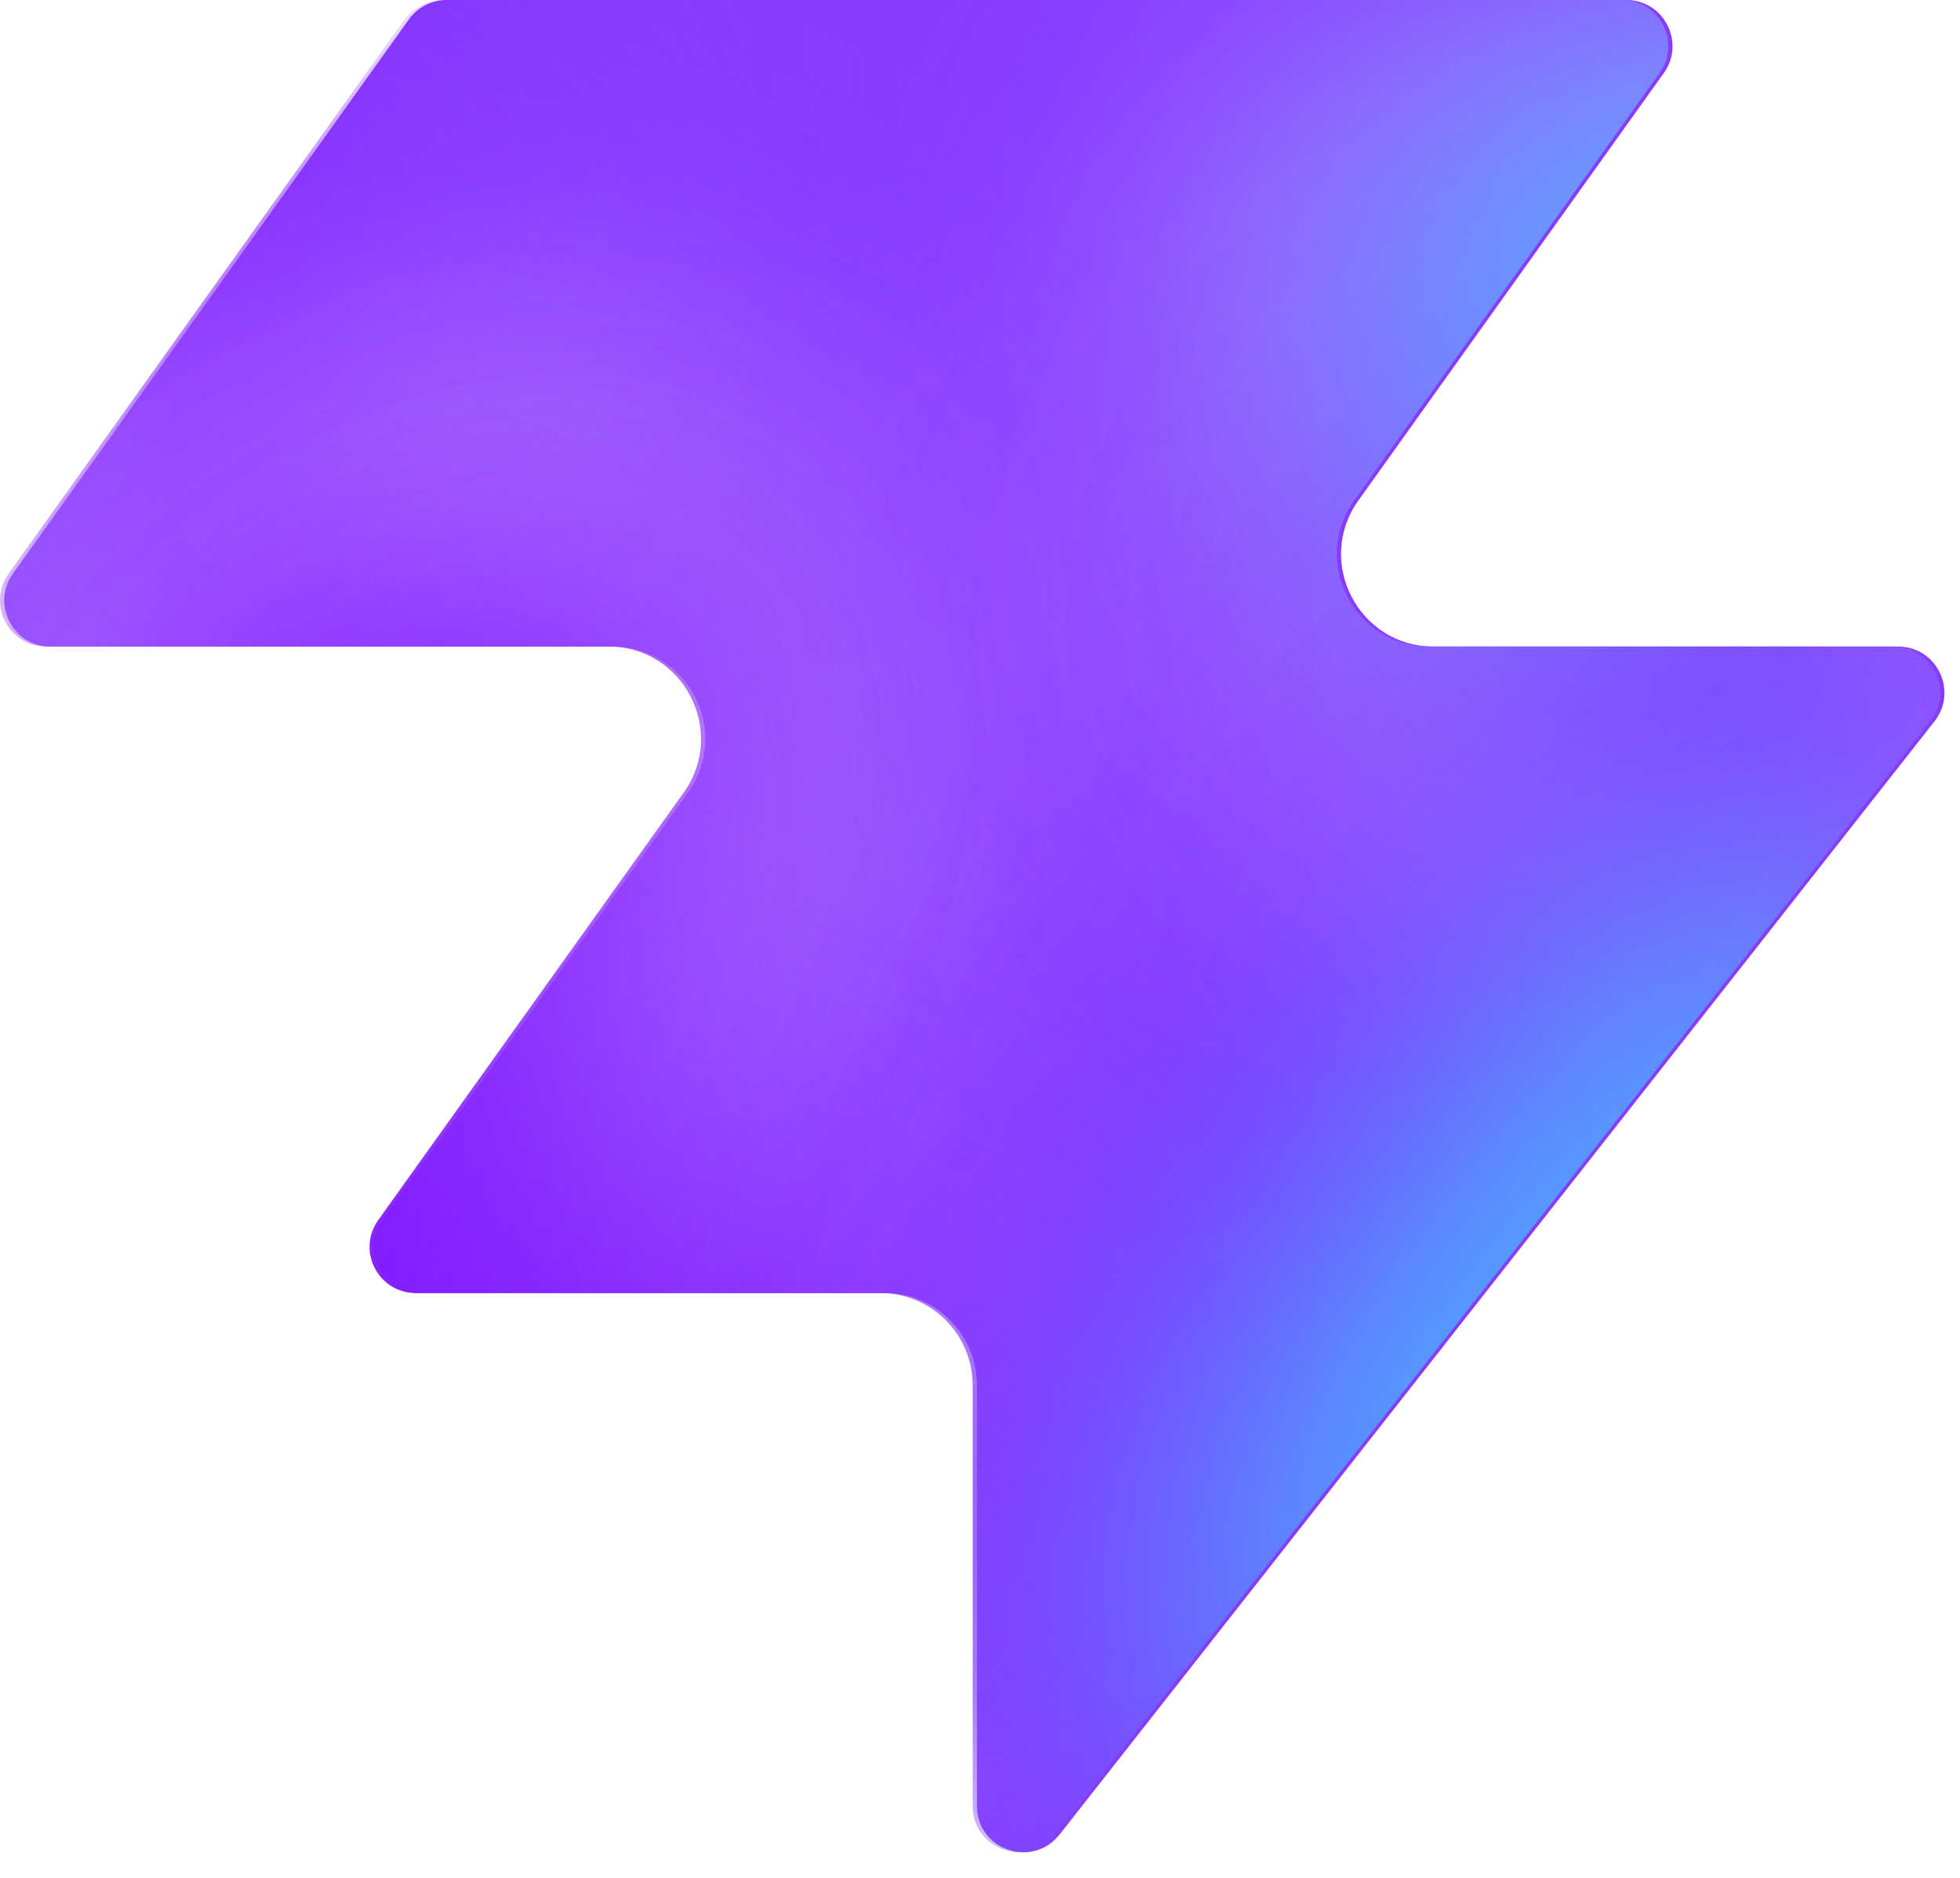
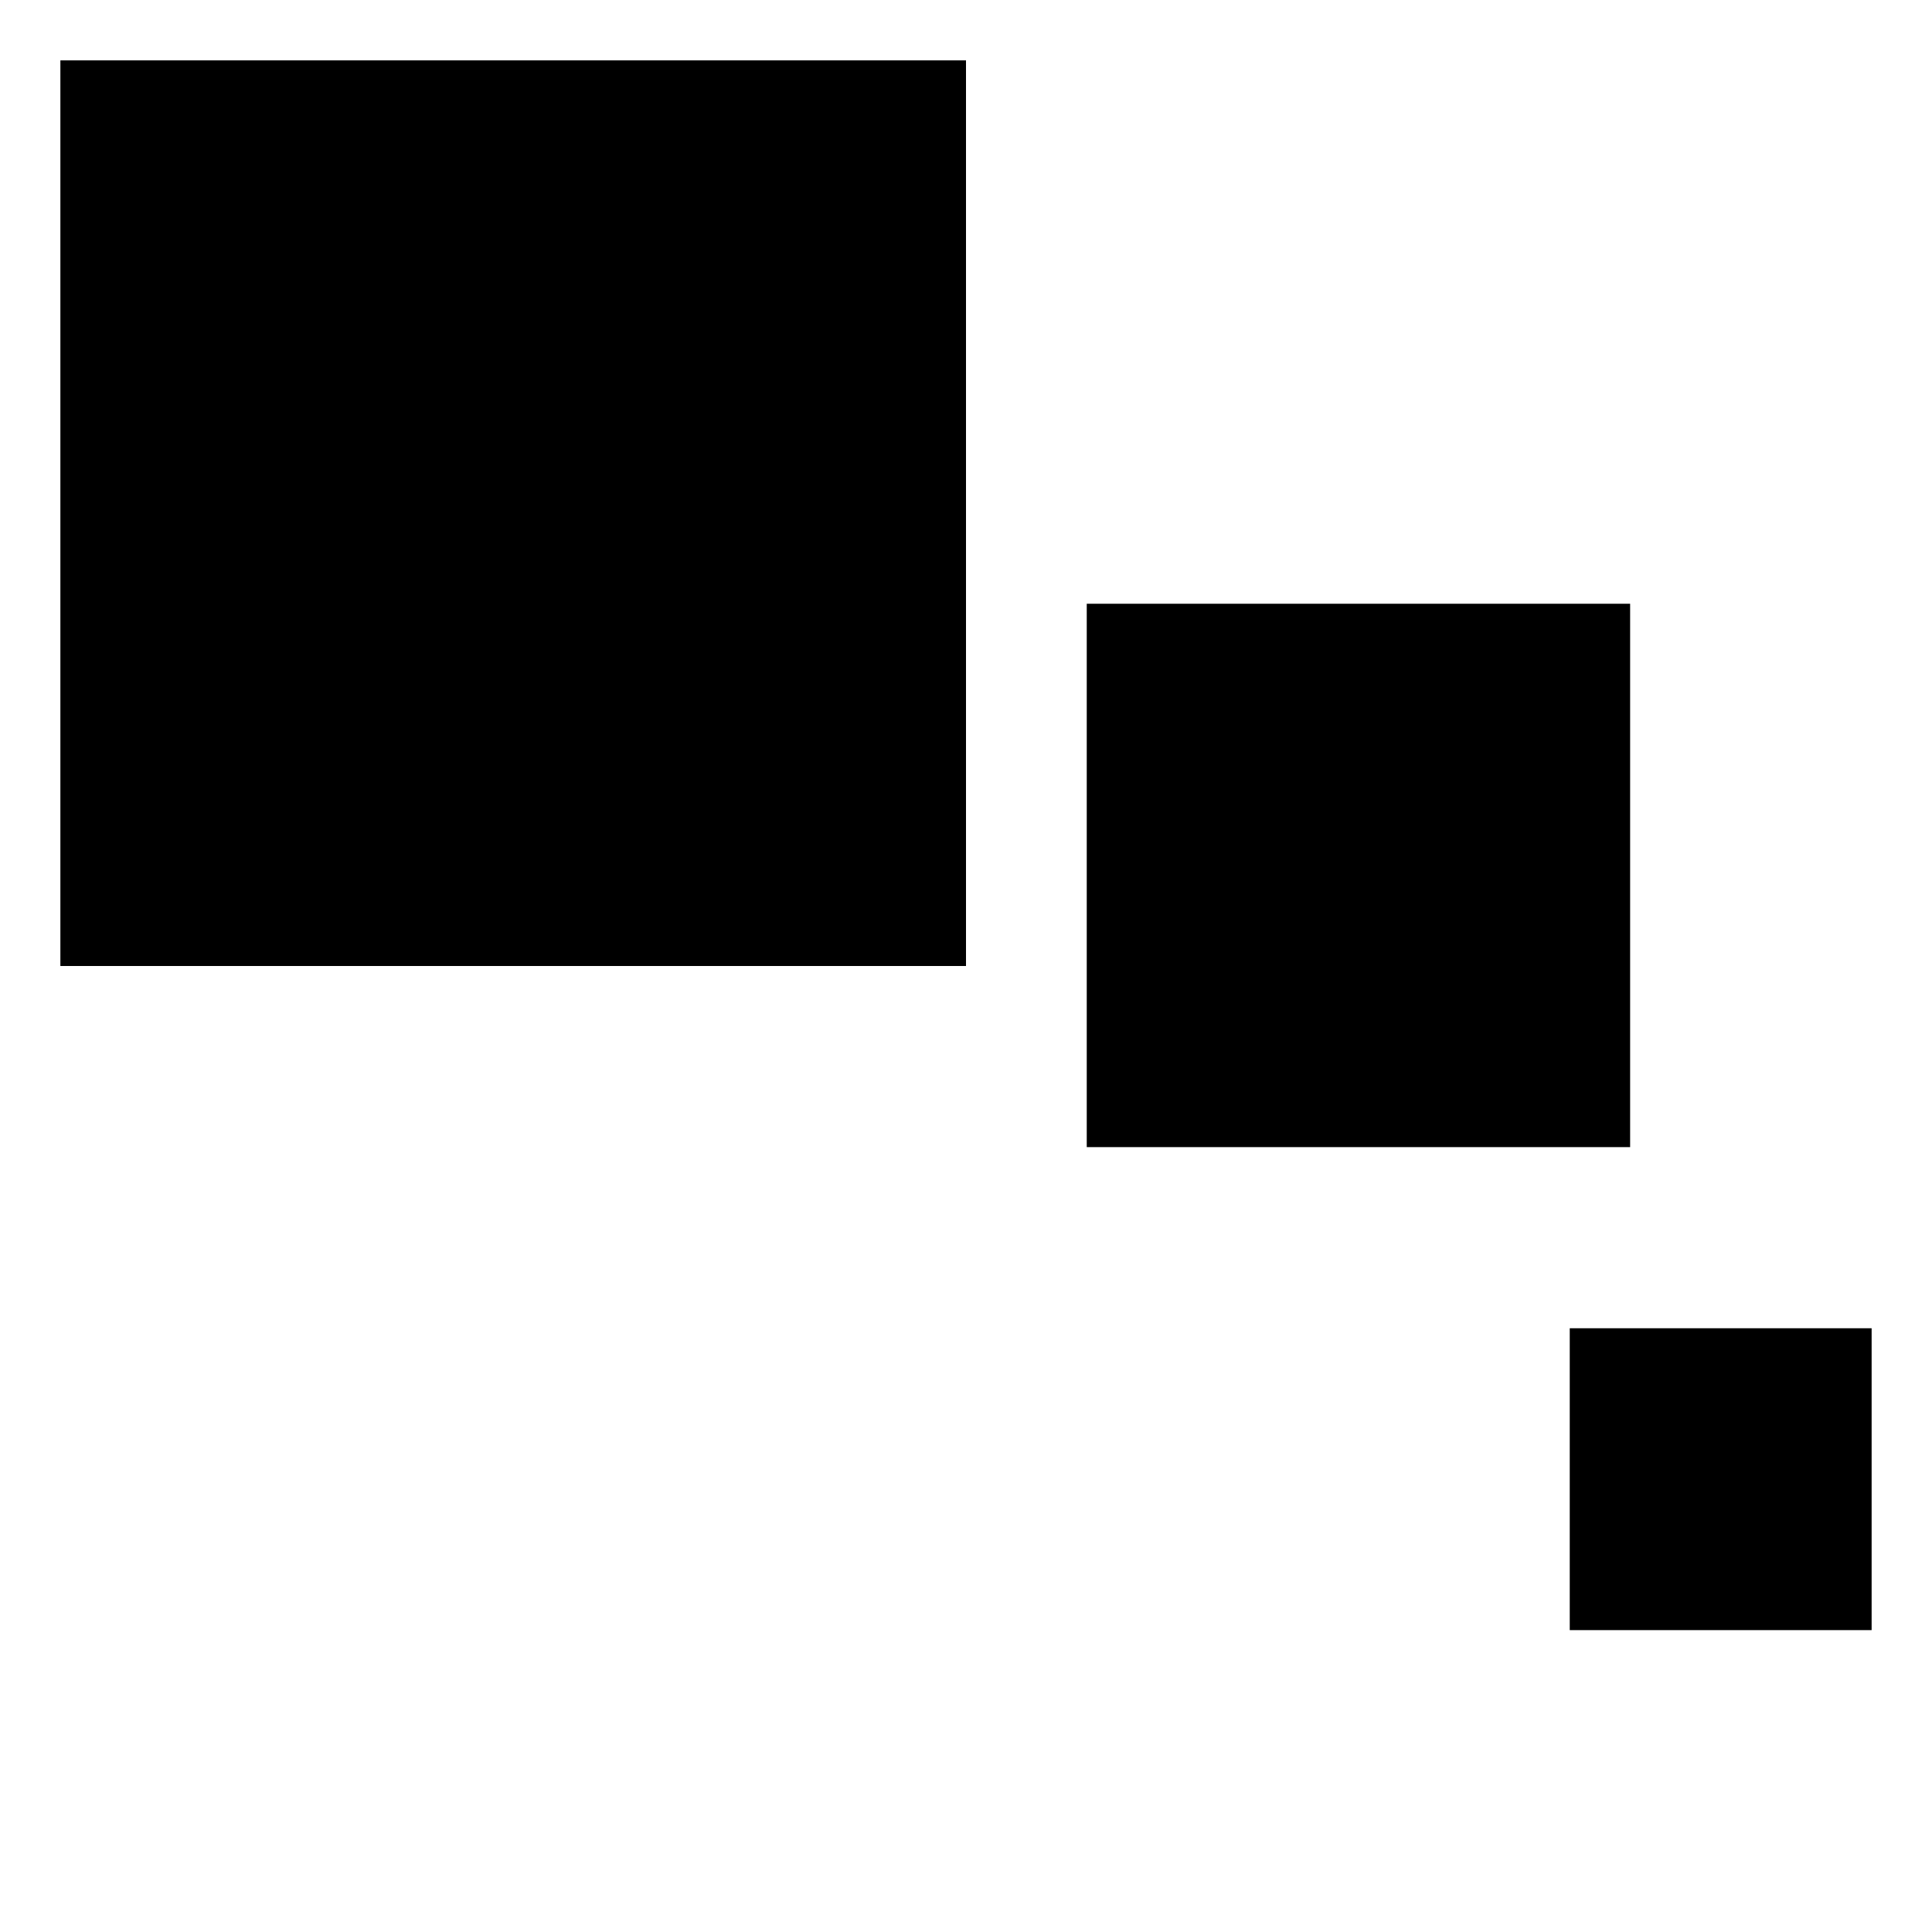
- <svg xmlns="http://www.w3.org/2000/svg" width="48" height="46" fill="none" viewBox="0 0 48 46">
-   <path fill="#863bff" d="M25.946 44.938c-.664.845-2.021.375-2.021-.698V33.937a2.26 2.26 0 0 0-2.262-2.262H10.287c-.92 0-1.456-1.04-.92-1.788l7.48-10.471c1.07-1.497 0-3.578-1.842-3.578H1.237c-.92 0-1.456-1.04-.92-1.788L10.013.474c.214-.297.556-.474.92-.474h28.894c.92 0 1.456 1.04.92 1.788l-7.48 10.471c-1.07 1.498 0 3.579 1.842 3.579h11.377c.943 0 1.473 1.088.89 1.83L25.947 44.94z" style="fill:#863bff;fill:color(display-p3 .525 .23 1);fill-opacity:1" />
-   <mask id="a" width="48" height="46" x="0" y="0" maskUnits="userSpaceOnUse" style="mask-type:alpha">
-     <path fill="#000" d="M25.842 44.938c-.664.844-2.021.375-2.021-.698V33.937a2.26 2.26 0 0 0-2.262-2.262H10.183c-.92 0-1.456-1.04-.92-1.788l7.48-10.471c1.07-1.498 0-3.579-1.842-3.579H1.133c-.92 0-1.456-1.04-.92-1.787L9.91.473c.214-.297.556-.474.92-.474h28.894c.92 0 1.456 1.04.92 1.788l-7.48 10.471c-1.07 1.498 0 3.578 1.842 3.578h11.377c.943 0 1.473 1.088.89 1.832L25.843 44.94z" style="fill:#000;fill-opacity:1" />
-   </mask>
-   <g mask="url(#a)">
-     <g filter="url(#b)">
-       <ellipse cx="5.508" cy="14.704" fill="#ede6ff" rx="5.508" ry="14.704" style="fill:#ede6ff;fill:color(display-p3 .927 .903 1);fill-opacity:1" transform="matrix(.00324 1 1 -.00324 -4.47 31.516)" />
-     </g>
-     <g filter="url(#c)">
-       <ellipse cx="10.399" cy="29.851" fill="#ede6ff" rx="10.399" ry="29.851" style="fill:#ede6ff;fill:color(display-p3 .927 .903 1);fill-opacity:1" transform="matrix(.00324 1 1 -.00324 -39.328 7.883)" />
-     </g>
-     <g filter="url(#d)">
-       <ellipse cx="5.508" cy="30.487" fill="#7e14ff" rx="5.508" ry="30.487" style="fill:#7e14ff;fill:color(display-p3 .492 .077 1);fill-opacity:1" transform="rotate(89.814 -25.913 -14.639)scale(1 -1)" />
-     </g>
-     <g filter="url(#e)">
-       <ellipse cx="5.508" cy="30.599" fill="#7e14ff" rx="5.508" ry="30.599" style="fill:#7e14ff;fill:color(display-p3 .492 .077 1);fill-opacity:1" transform="rotate(89.814 -32.644 -3.334)scale(1 -1)" />
-     </g>
-     <g filter="url(#f)">
-       <ellipse cx="5.508" cy="30.599" fill="#7e14ff" rx="5.508" ry="30.599" style="fill:#7e14ff;fill:color(display-p3 .492 .077 1);fill-opacity:1" transform="matrix(.00324 1 1 -.00324 -34.34 30.47)" />
-     </g>
-     <g filter="url(#g)">
-       <ellipse cx="14.072" cy="22.078" fill="#ede6ff" rx="14.072" ry="22.078" style="fill:#ede6ff;fill:color(display-p3 .927 .903 1);fill-opacity:1" transform="rotate(93.35 24.506 48.493)scale(-1 1)" />
-     </g>
-     <g filter="url(#h)">
-       <ellipse cx="3.47" cy="21.501" fill="#7e14ff" rx="3.47" ry="21.501" style="fill:#7e14ff;fill:color(display-p3 .492 .077 1);fill-opacity:1" transform="rotate(89.009 28.708 47.59)scale(-1 1)" />
-     </g>
-     <g filter="url(#i)">
-       <ellipse cx="3.47" cy="21.501" fill="#7e14ff" rx="3.47" ry="21.501" style="fill:#7e14ff;fill:color(display-p3 .492 .077 1);fill-opacity:1" transform="rotate(89.009 28.708 47.59)scale(-1 1)" />
-     </g>
-     <g filter="url(#j)">
-       <ellipse cx=".387" cy="8.972" fill="#7e14ff" rx="4.407" ry="29.108" style="fill:#7e14ff;fill:color(display-p3 .492 .077 1);fill-opacity:1" transform="rotate(39.51 .387 8.972)" />
-     </g>
-     <g filter="url(#k)">
-       <ellipse cx="47.523" cy="-6.092" fill="#7e14ff" rx="4.407" ry="29.108" style="fill:#7e14ff;fill:color(display-p3 .492 .077 1);fill-opacity:1" transform="rotate(37.892 47.523 -6.092)" />
-     </g>
-     <g filter="url(#l)">
-       <ellipse cx="41.412" cy="6.333" fill="#47bfff" rx="5.971" ry="9.665" style="fill:#47bfff;fill:color(display-p3 .28 .748 1);fill-opacity:1" transform="rotate(37.892 41.412 6.333)" />
-     </g>
-     <g filter="url(#m)">
-       <ellipse cx="-1.879" cy="38.332" fill="#7e14ff" rx="4.407" ry="29.108" style="fill:#7e14ff;fill:color(display-p3 .492 .077 1);fill-opacity:1" transform="rotate(37.892 -1.88 38.332)" />
-     </g>
-     <g filter="url(#n)">
-       <ellipse cx="-1.879" cy="38.332" fill="#7e14ff" rx="4.407" ry="29.108" style="fill:#7e14ff;fill:color(display-p3 .492 .077 1);fill-opacity:1" transform="rotate(37.892 -1.88 38.332)" />
-     </g>
-     <g filter="url(#o)">
-       <ellipse cx="35.651" cy="29.907" fill="#7e14ff" rx="4.407" ry="29.108" style="fill:#7e14ff;fill:color(display-p3 .492 .077 1);fill-opacity:1" transform="rotate(37.892 35.651 29.907)" />
-     </g>
-     <g filter="url(#p)">
-       <ellipse cx="38.418" cy="32.4" fill="#47bfff" rx="5.971" ry="15.297" style="fill:#47bfff;fill:color(display-p3 .28 .748 1);fill-opacity:1" transform="rotate(37.892 38.418 32.4)" />
-     </g>
+ <svg xmlns="http://www.w3.org/2000/svg" viewBox="0 0 32 32" fill="none">
+   <g fill="#000">
+     <rect width="15" height="15" x="1" y="1" />
+     <rect width="9" height="9" x="18" y="10" />
+     <rect width="5" height="5" x="26" y="22" />
  </g>
-   <defs>
-     <filter id="b" width="60.045" height="41.654" x="-19.77" y="16.149" color-interpolation-filters="sRGB" filterUnits="userSpaceOnUse">
-       <feFlood flood-opacity="0" result="BackgroundImageFix" />
-       <feBlend in="SourceGraphic" in2="BackgroundImageFix" result="shape" />
-       <feGaussianBlur result="effect1_foregroundBlur_2002_17158" stdDeviation="7.659" />
-     </filter>
-     <filter id="c" width="90.34" height="51.437" x="-54.613" y="-7.533" color-interpolation-filters="sRGB" filterUnits="userSpaceOnUse">
-       <feFlood flood-opacity="0" result="BackgroundImageFix" />
-       <feBlend in="SourceGraphic" in2="BackgroundImageFix" result="shape" />
-       <feGaussianBlur result="effect1_foregroundBlur_2002_17158" stdDeviation="7.659" />
-     </filter>
-     <filter id="d" width="79.355" height="29.4" x="-49.64" y="2.03" color-interpolation-filters="sRGB" filterUnits="userSpaceOnUse">
-       <feFlood flood-opacity="0" result="BackgroundImageFix" />
-       <feBlend in="SourceGraphic" in2="BackgroundImageFix" result="shape" />
-       <feGaussianBlur result="effect1_foregroundBlur_2002_17158" stdDeviation="4.596" />
-     </filter>
-     <filter id="e" width="79.579" height="29.4" x="-45.045" y="20.029" color-interpolation-filters="sRGB" filterUnits="userSpaceOnUse">
-       <feFlood flood-opacity="0" result="BackgroundImageFix" />
-       <feBlend in="SourceGraphic" in2="BackgroundImageFix" result="shape" />
-       <feGaussianBlur result="effect1_foregroundBlur_2002_17158" stdDeviation="4.596" />
-     </filter>
-     <filter id="f" width="79.579" height="29.4" x="-43.513" y="21.178" color-interpolation-filters="sRGB" filterUnits="userSpaceOnUse">
-       <feFlood flood-opacity="0" result="BackgroundImageFix" />
-       <feBlend in="SourceGraphic" in2="BackgroundImageFix" result="shape" />
-       <feGaussianBlur result="effect1_foregroundBlur_2002_17158" stdDeviation="4.596" />
-     </filter>
-     <filter id="g" width="74.749" height="58.852" x="15.756" y="-17.901" color-interpolation-filters="sRGB" filterUnits="userSpaceOnUse">
-       <feFlood flood-opacity="0" result="BackgroundImageFix" />
-       <feBlend in="SourceGraphic" in2="BackgroundImageFix" result="shape" />
-       <feGaussianBlur result="effect1_foregroundBlur_2002_17158" stdDeviation="7.659" />
-     </filter>
-     <filter id="h" width="61.377" height="25.362" x="23.548" y="2.284" color-interpolation-filters="sRGB" filterUnits="userSpaceOnUse">
-       <feFlood flood-opacity="0" result="BackgroundImageFix" />
-       <feBlend in="SourceGraphic" in2="BackgroundImageFix" result="shape" />
-       <feGaussianBlur result="effect1_foregroundBlur_2002_17158" stdDeviation="4.596" />
-     </filter>
-     <filter id="i" width="61.377" height="25.362" x="23.548" y="2.284" color-interpolation-filters="sRGB" filterUnits="userSpaceOnUse">
-       <feFlood flood-opacity="0" result="BackgroundImageFix" />
-       <feBlend in="SourceGraphic" in2="BackgroundImageFix" result="shape" />
-       <feGaussianBlur result="effect1_foregroundBlur_2002_17158" stdDeviation="4.596" />
-     </filter>
-     <filter id="j" width="56.045" height="63.649" x="-27.636" y="-22.853" color-interpolation-filters="sRGB" filterUnits="userSpaceOnUse">
-       <feFlood flood-opacity="0" result="BackgroundImageFix" />
-       <feBlend in="SourceGraphic" in2="BackgroundImageFix" result="shape" />
-       <feGaussianBlur result="effect1_foregroundBlur_2002_17158" stdDeviation="4.596" />
-     </filter>
-     <filter id="k" width="54.814" height="64.646" x="20.116" y="-38.415" color-interpolation-filters="sRGB" filterUnits="userSpaceOnUse">
-       <feFlood flood-opacity="0" result="BackgroundImageFix" />
-       <feBlend in="SourceGraphic" in2="BackgroundImageFix" result="shape" />
-       <feGaussianBlur result="effect1_foregroundBlur_2002_17158" stdDeviation="4.596" />
-     </filter>
-     <filter id="l" width="33.541" height="35.313" x="24.641" y="-11.323" color-interpolation-filters="sRGB" filterUnits="userSpaceOnUse">
-       <feFlood flood-opacity="0" result="BackgroundImageFix" />
-       <feBlend in="SourceGraphic" in2="BackgroundImageFix" result="shape" />
-       <feGaussianBlur result="effect1_foregroundBlur_2002_17158" stdDeviation="4.596" />
-     </filter>
-     <filter id="m" width="54.814" height="64.646" x="-29.286" y="6.009" color-interpolation-filters="sRGB" filterUnits="userSpaceOnUse">
-       <feFlood flood-opacity="0" result="BackgroundImageFix" />
-       <feBlend in="SourceGraphic" in2="BackgroundImageFix" result="shape" />
-       <feGaussianBlur result="effect1_foregroundBlur_2002_17158" stdDeviation="4.596" />
-     </filter>
-     <filter id="n" width="54.814" height="64.646" x="-29.286" y="6.009" color-interpolation-filters="sRGB" filterUnits="userSpaceOnUse">
-       <feFlood flood-opacity="0" result="BackgroundImageFix" />
-       <feBlend in="SourceGraphic" in2="BackgroundImageFix" result="shape" />
-       <feGaussianBlur result="effect1_foregroundBlur_2002_17158" stdDeviation="4.596" />
-     </filter>
-     <filter id="o" width="54.814" height="64.646" x="8.244" y="-2.416" color-interpolation-filters="sRGB" filterUnits="userSpaceOnUse">
-       <feFlood flood-opacity="0" result="BackgroundImageFix" />
-       <feBlend in="SourceGraphic" in2="BackgroundImageFix" result="shape" />
-       <feGaussianBlur result="effect1_foregroundBlur_2002_17158" stdDeviation="4.596" />
-     </filter>
-     <filter id="p" width="39.409" height="43.623" x="18.713" y="10.588" color-interpolation-filters="sRGB" filterUnits="userSpaceOnUse">
-       <feFlood flood-opacity="0" result="BackgroundImageFix" />
-       <feBlend in="SourceGraphic" in2="BackgroundImageFix" result="shape" />
-       <feGaussianBlur result="effect1_foregroundBlur_2002_17158" stdDeviation="4.596" />
-     </filter>
-   </defs>
</svg>
